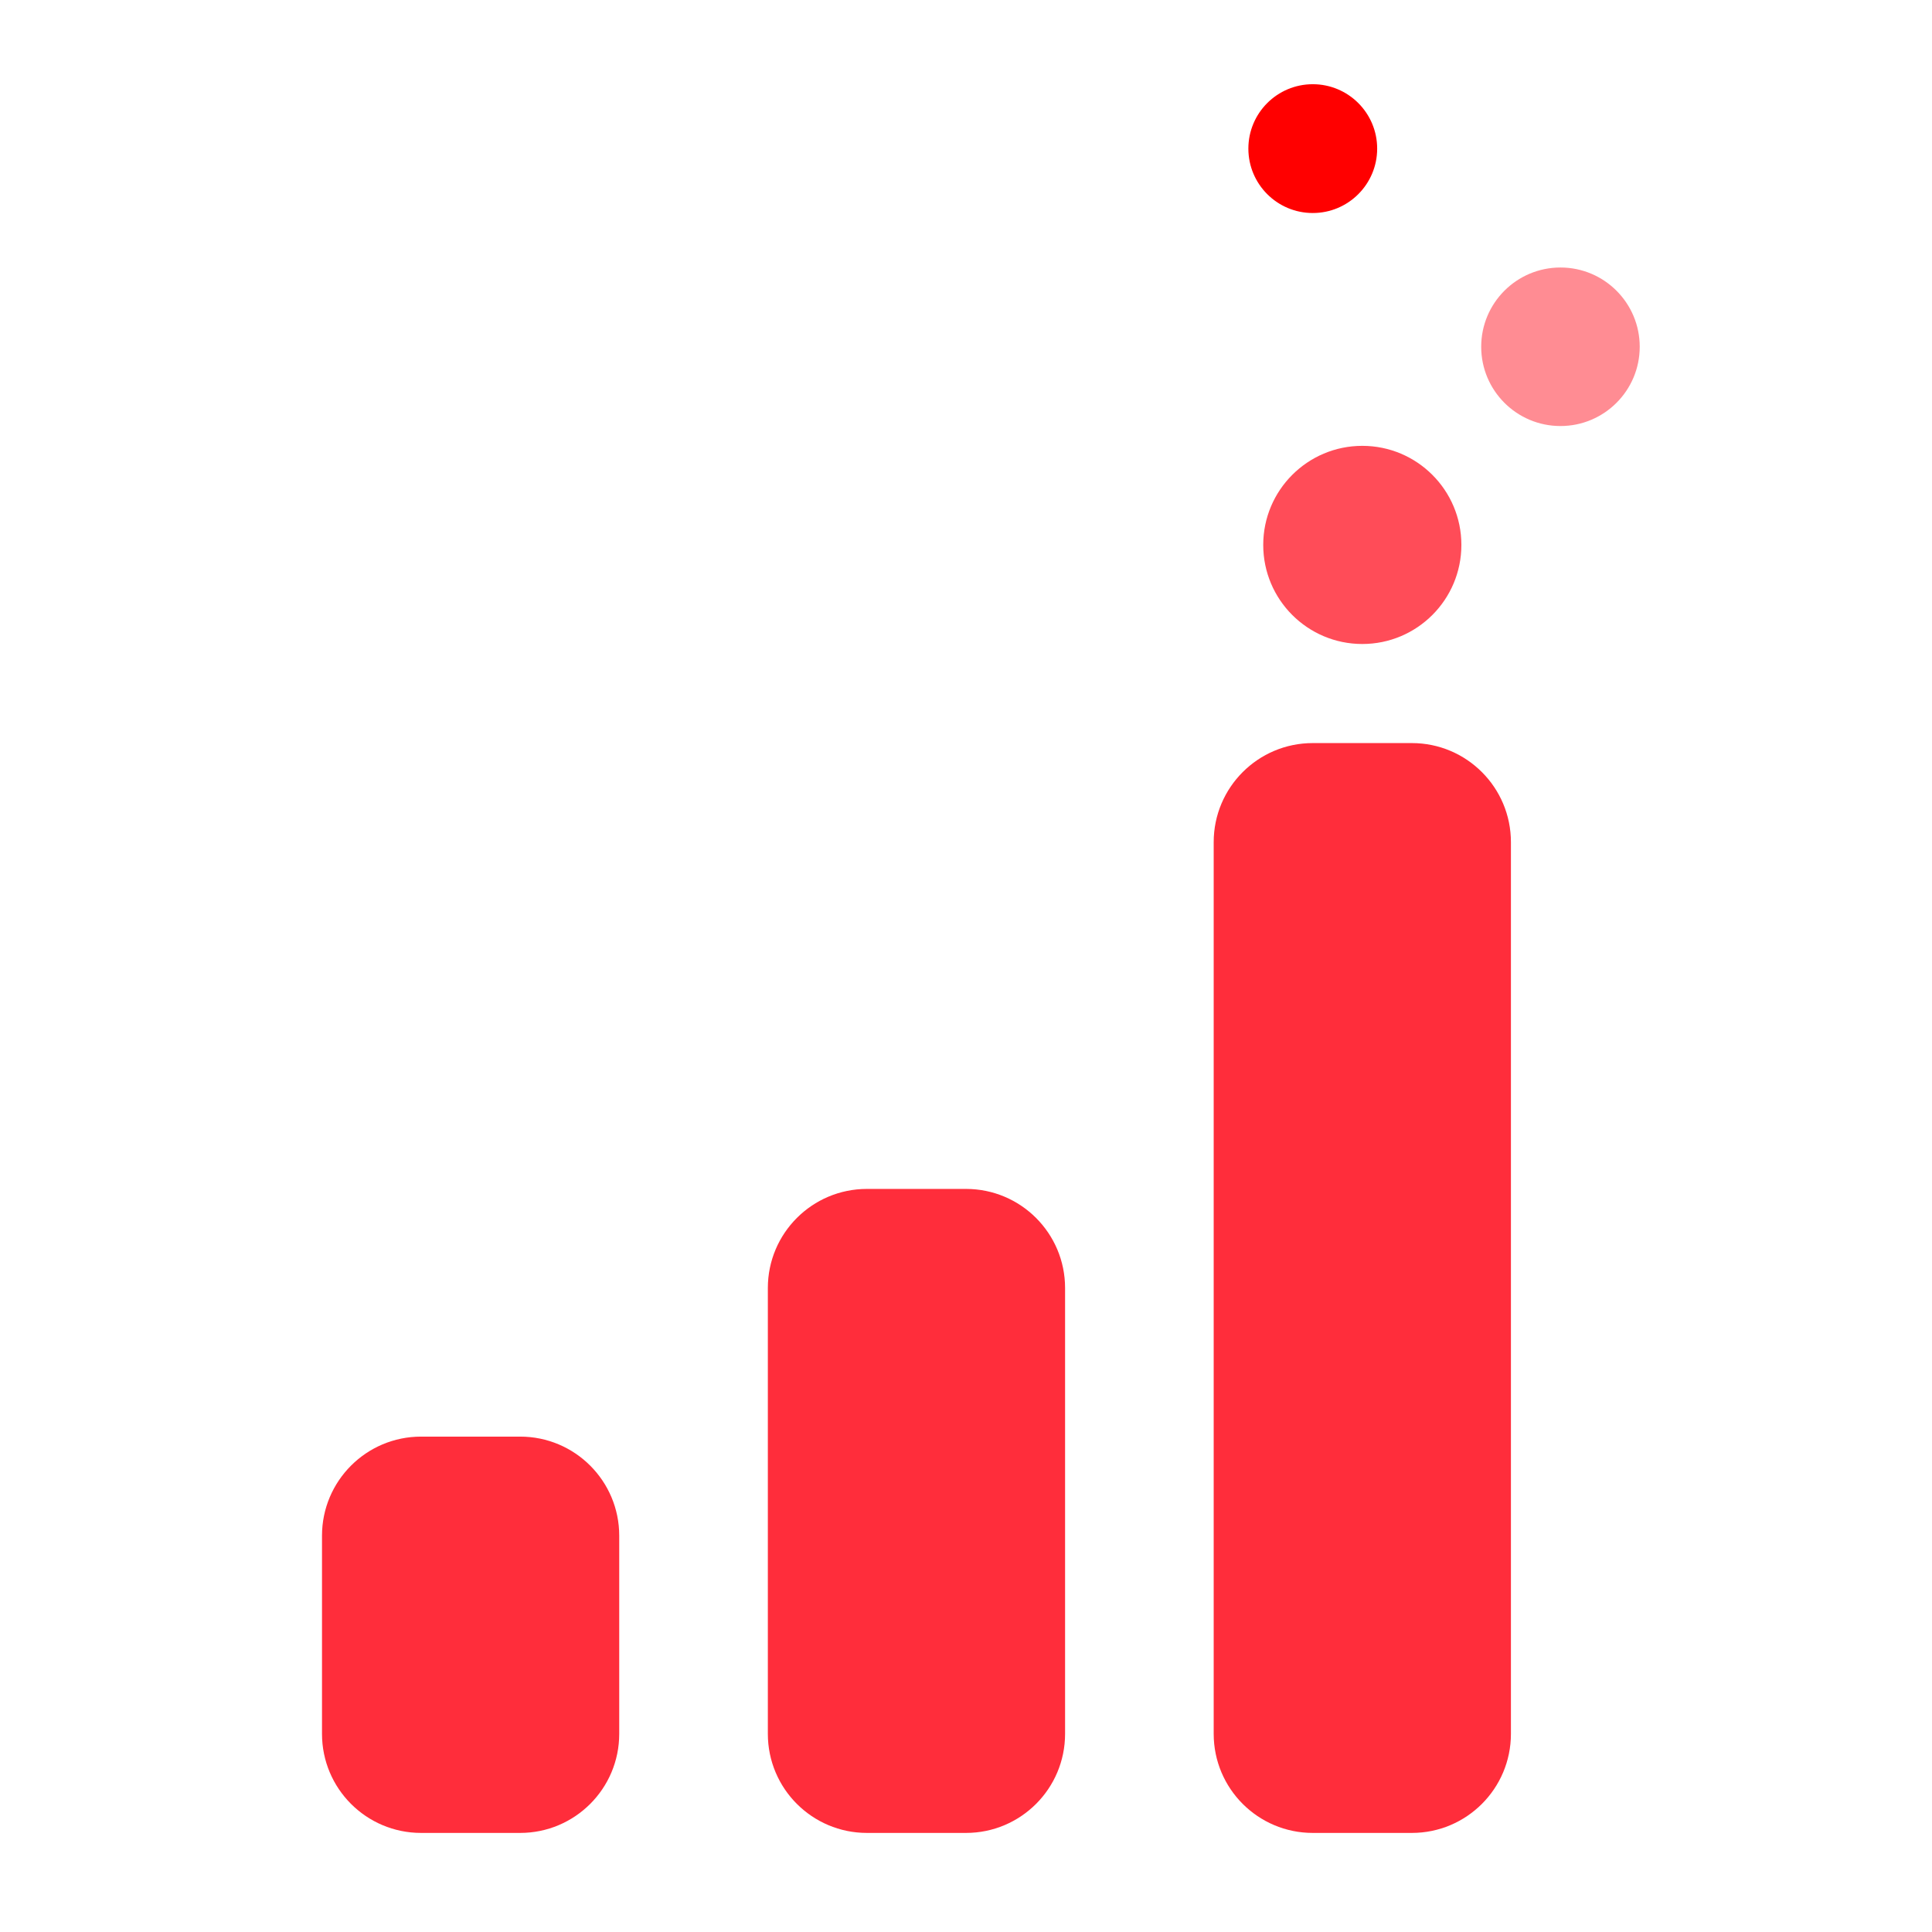
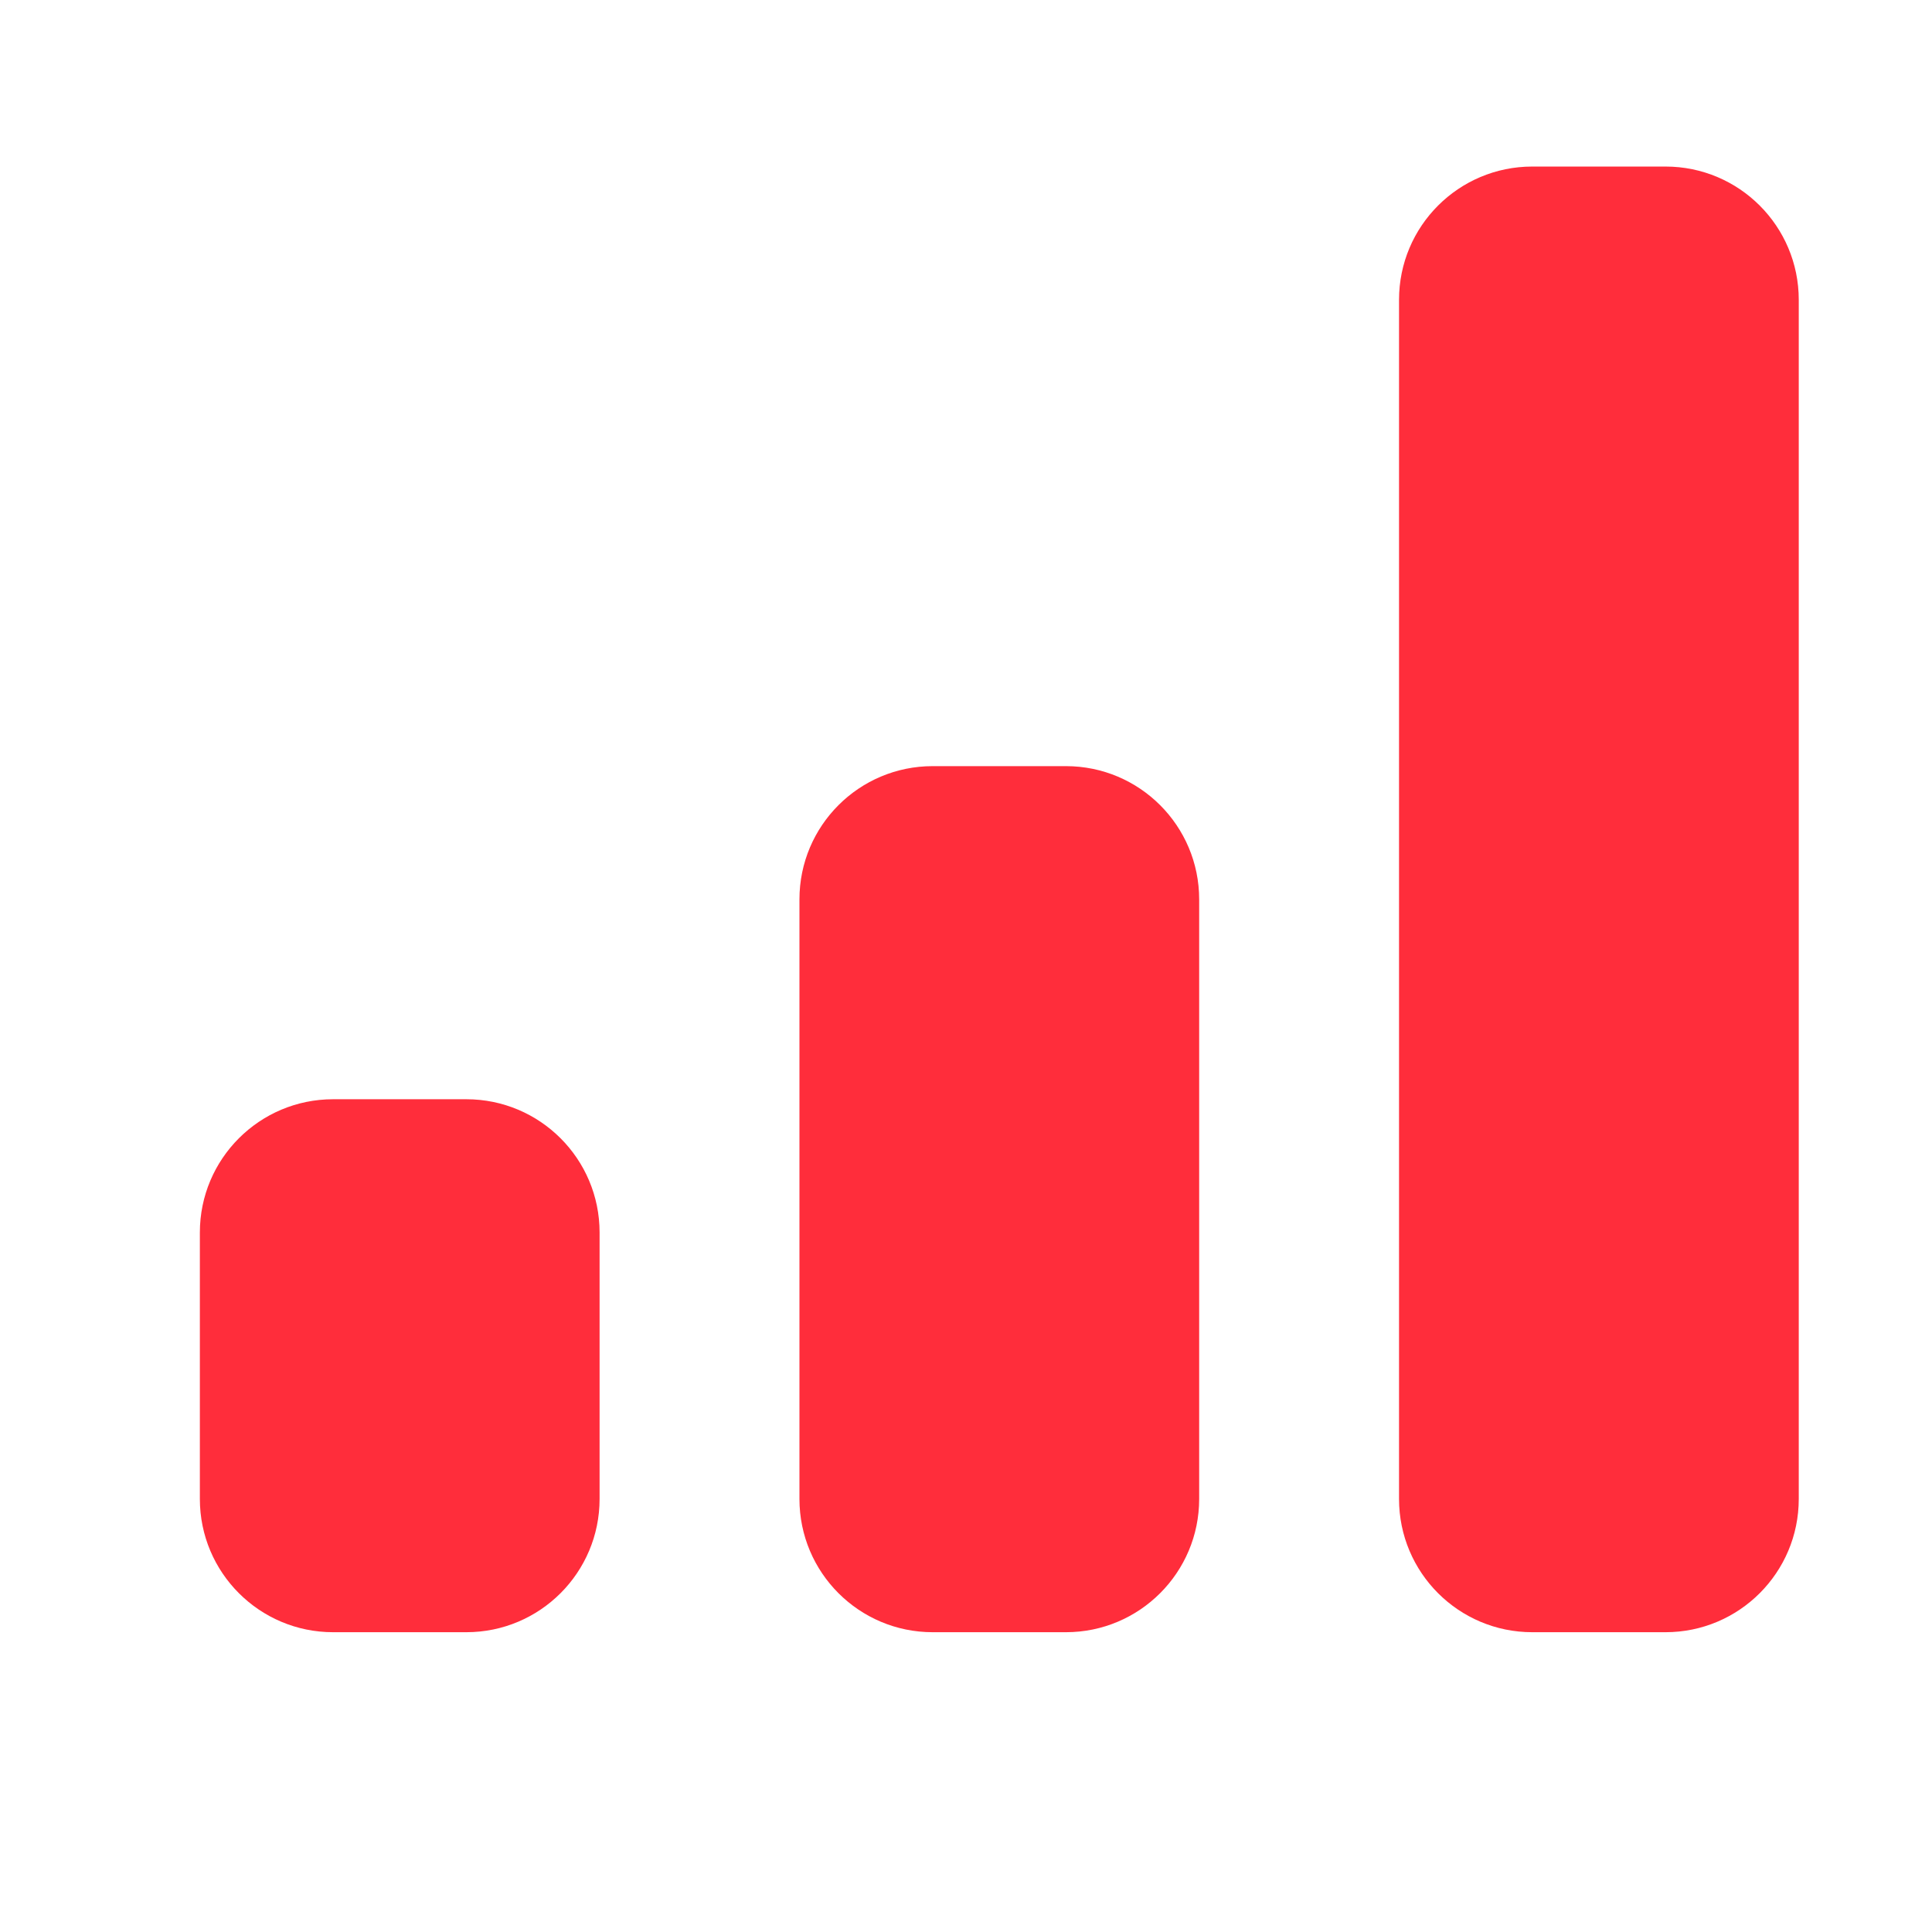
- <svg xmlns="http://www.w3.org/2000/svg" width="78" height="78" viewBox="-9 16 78 78" fill="none">
+ <svg xmlns="http://www.w3.org/2000/svg" viewBox="-2 41 58 58" fill="none">
  <rect x="4" y="74" width="12" height="16" rx="4" fill="#FF2D3B" />
  <rect x="22" y="64" width="12" height="26" rx="4" fill="#FF2D3B" />
  <rect x="40" y="46" width="12" height="44" rx="4" fill="#FF2D3B" />
-   <circle cx="46" cy="38" r="4" fill="#FF2D3B" opacity="0.85" />
-   <circle cx="54" cy="30" r="3.2" fill="#FF2D3B" opacity="0.55" />
-   <circle cx="44" cy="22" r="2.6" fill="#FF0000" />
</svg>
